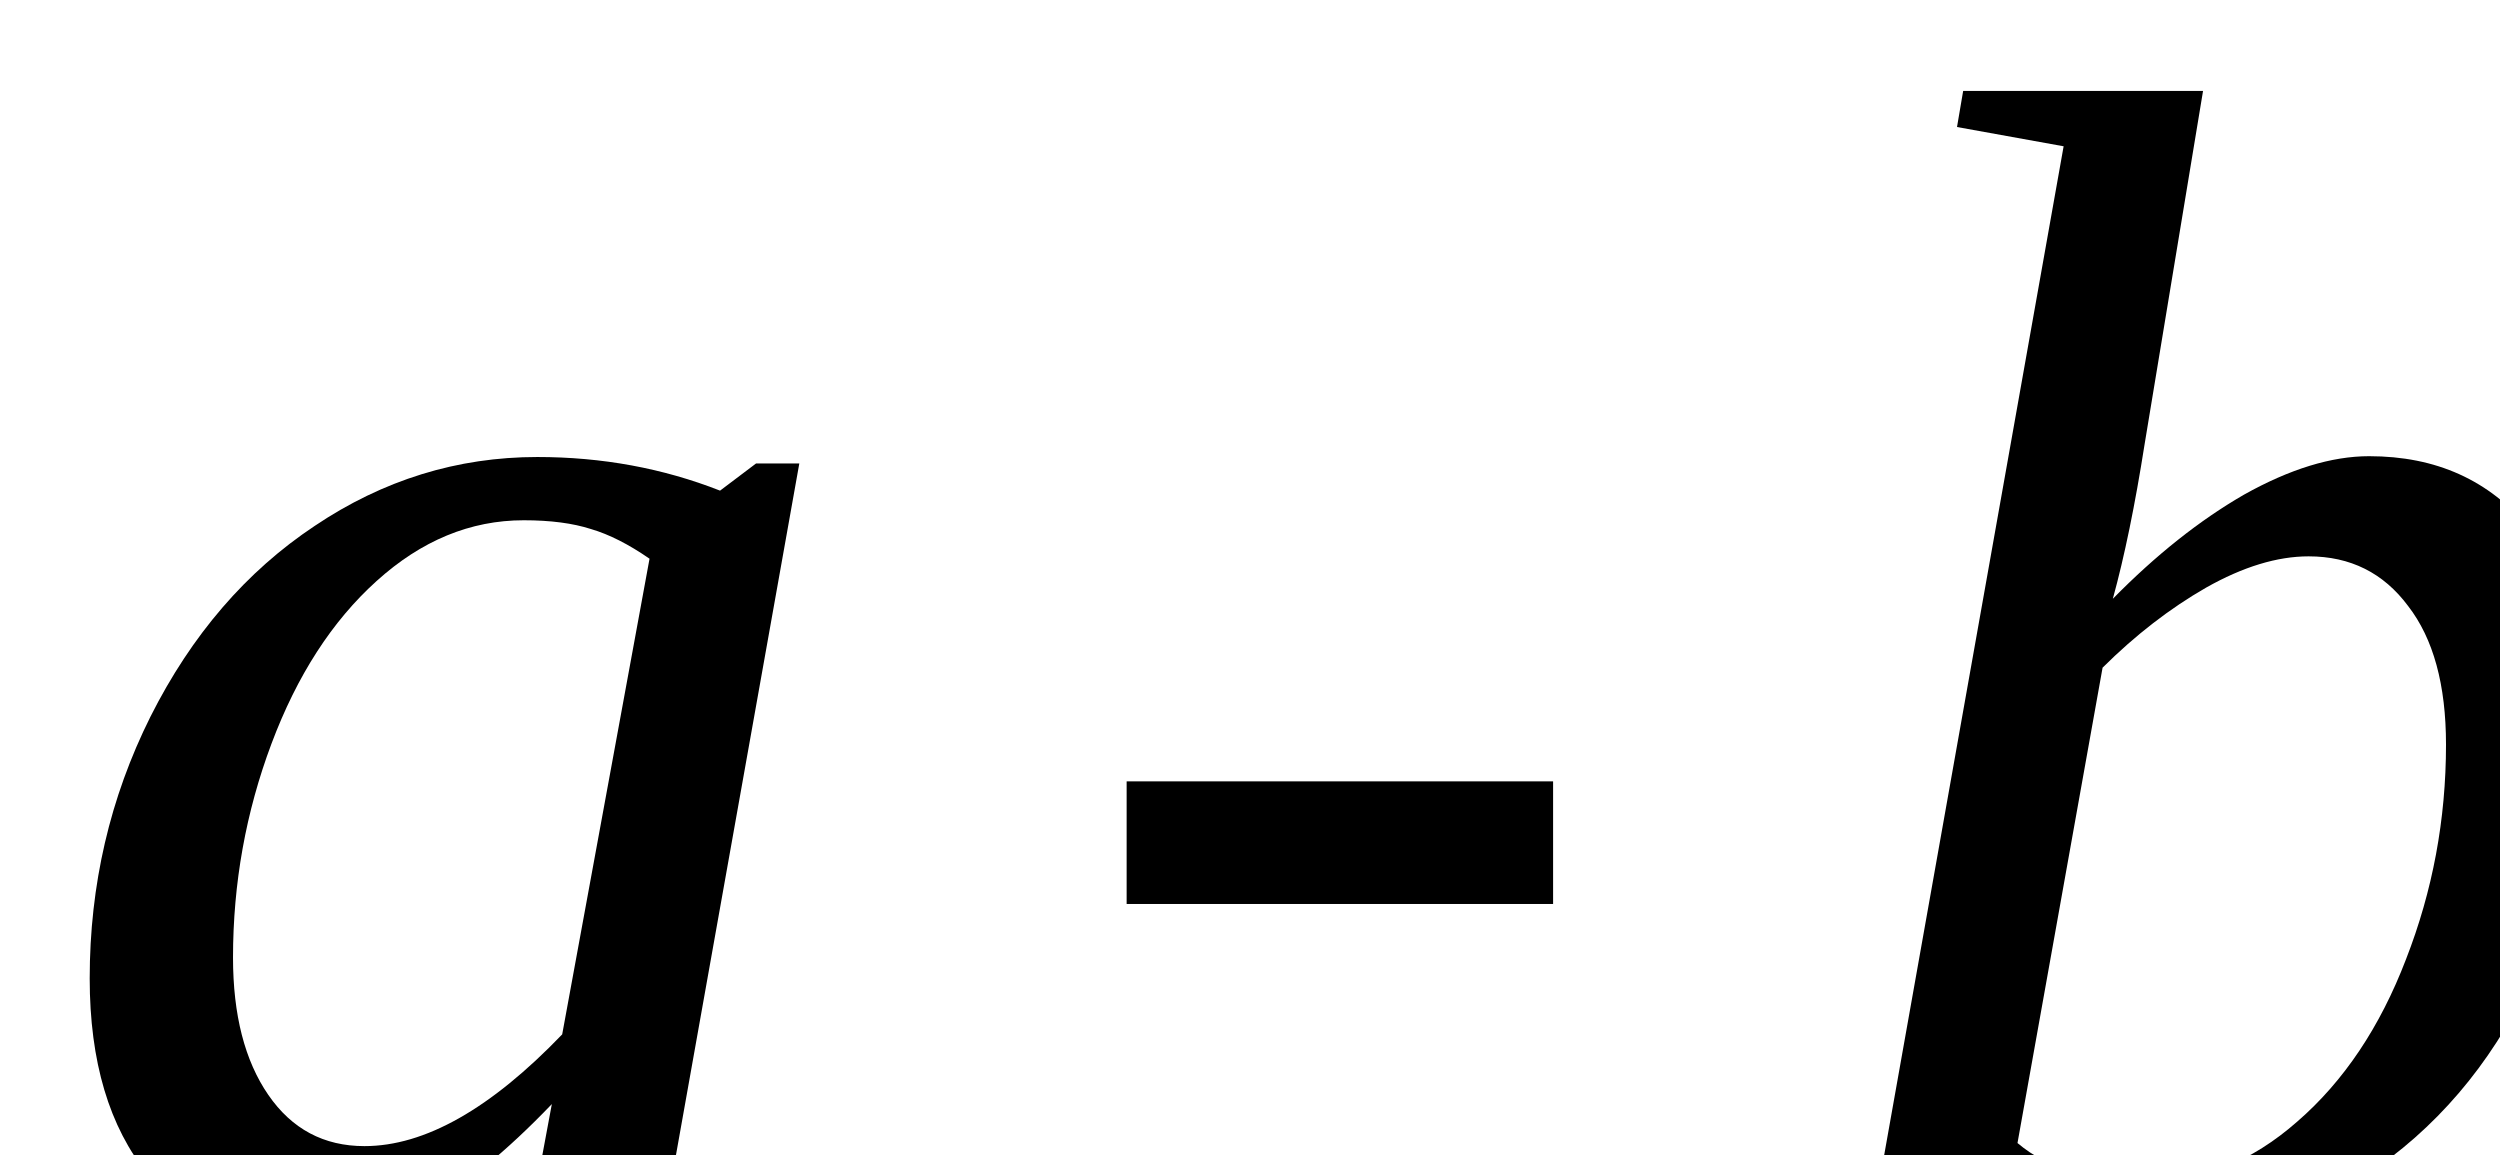
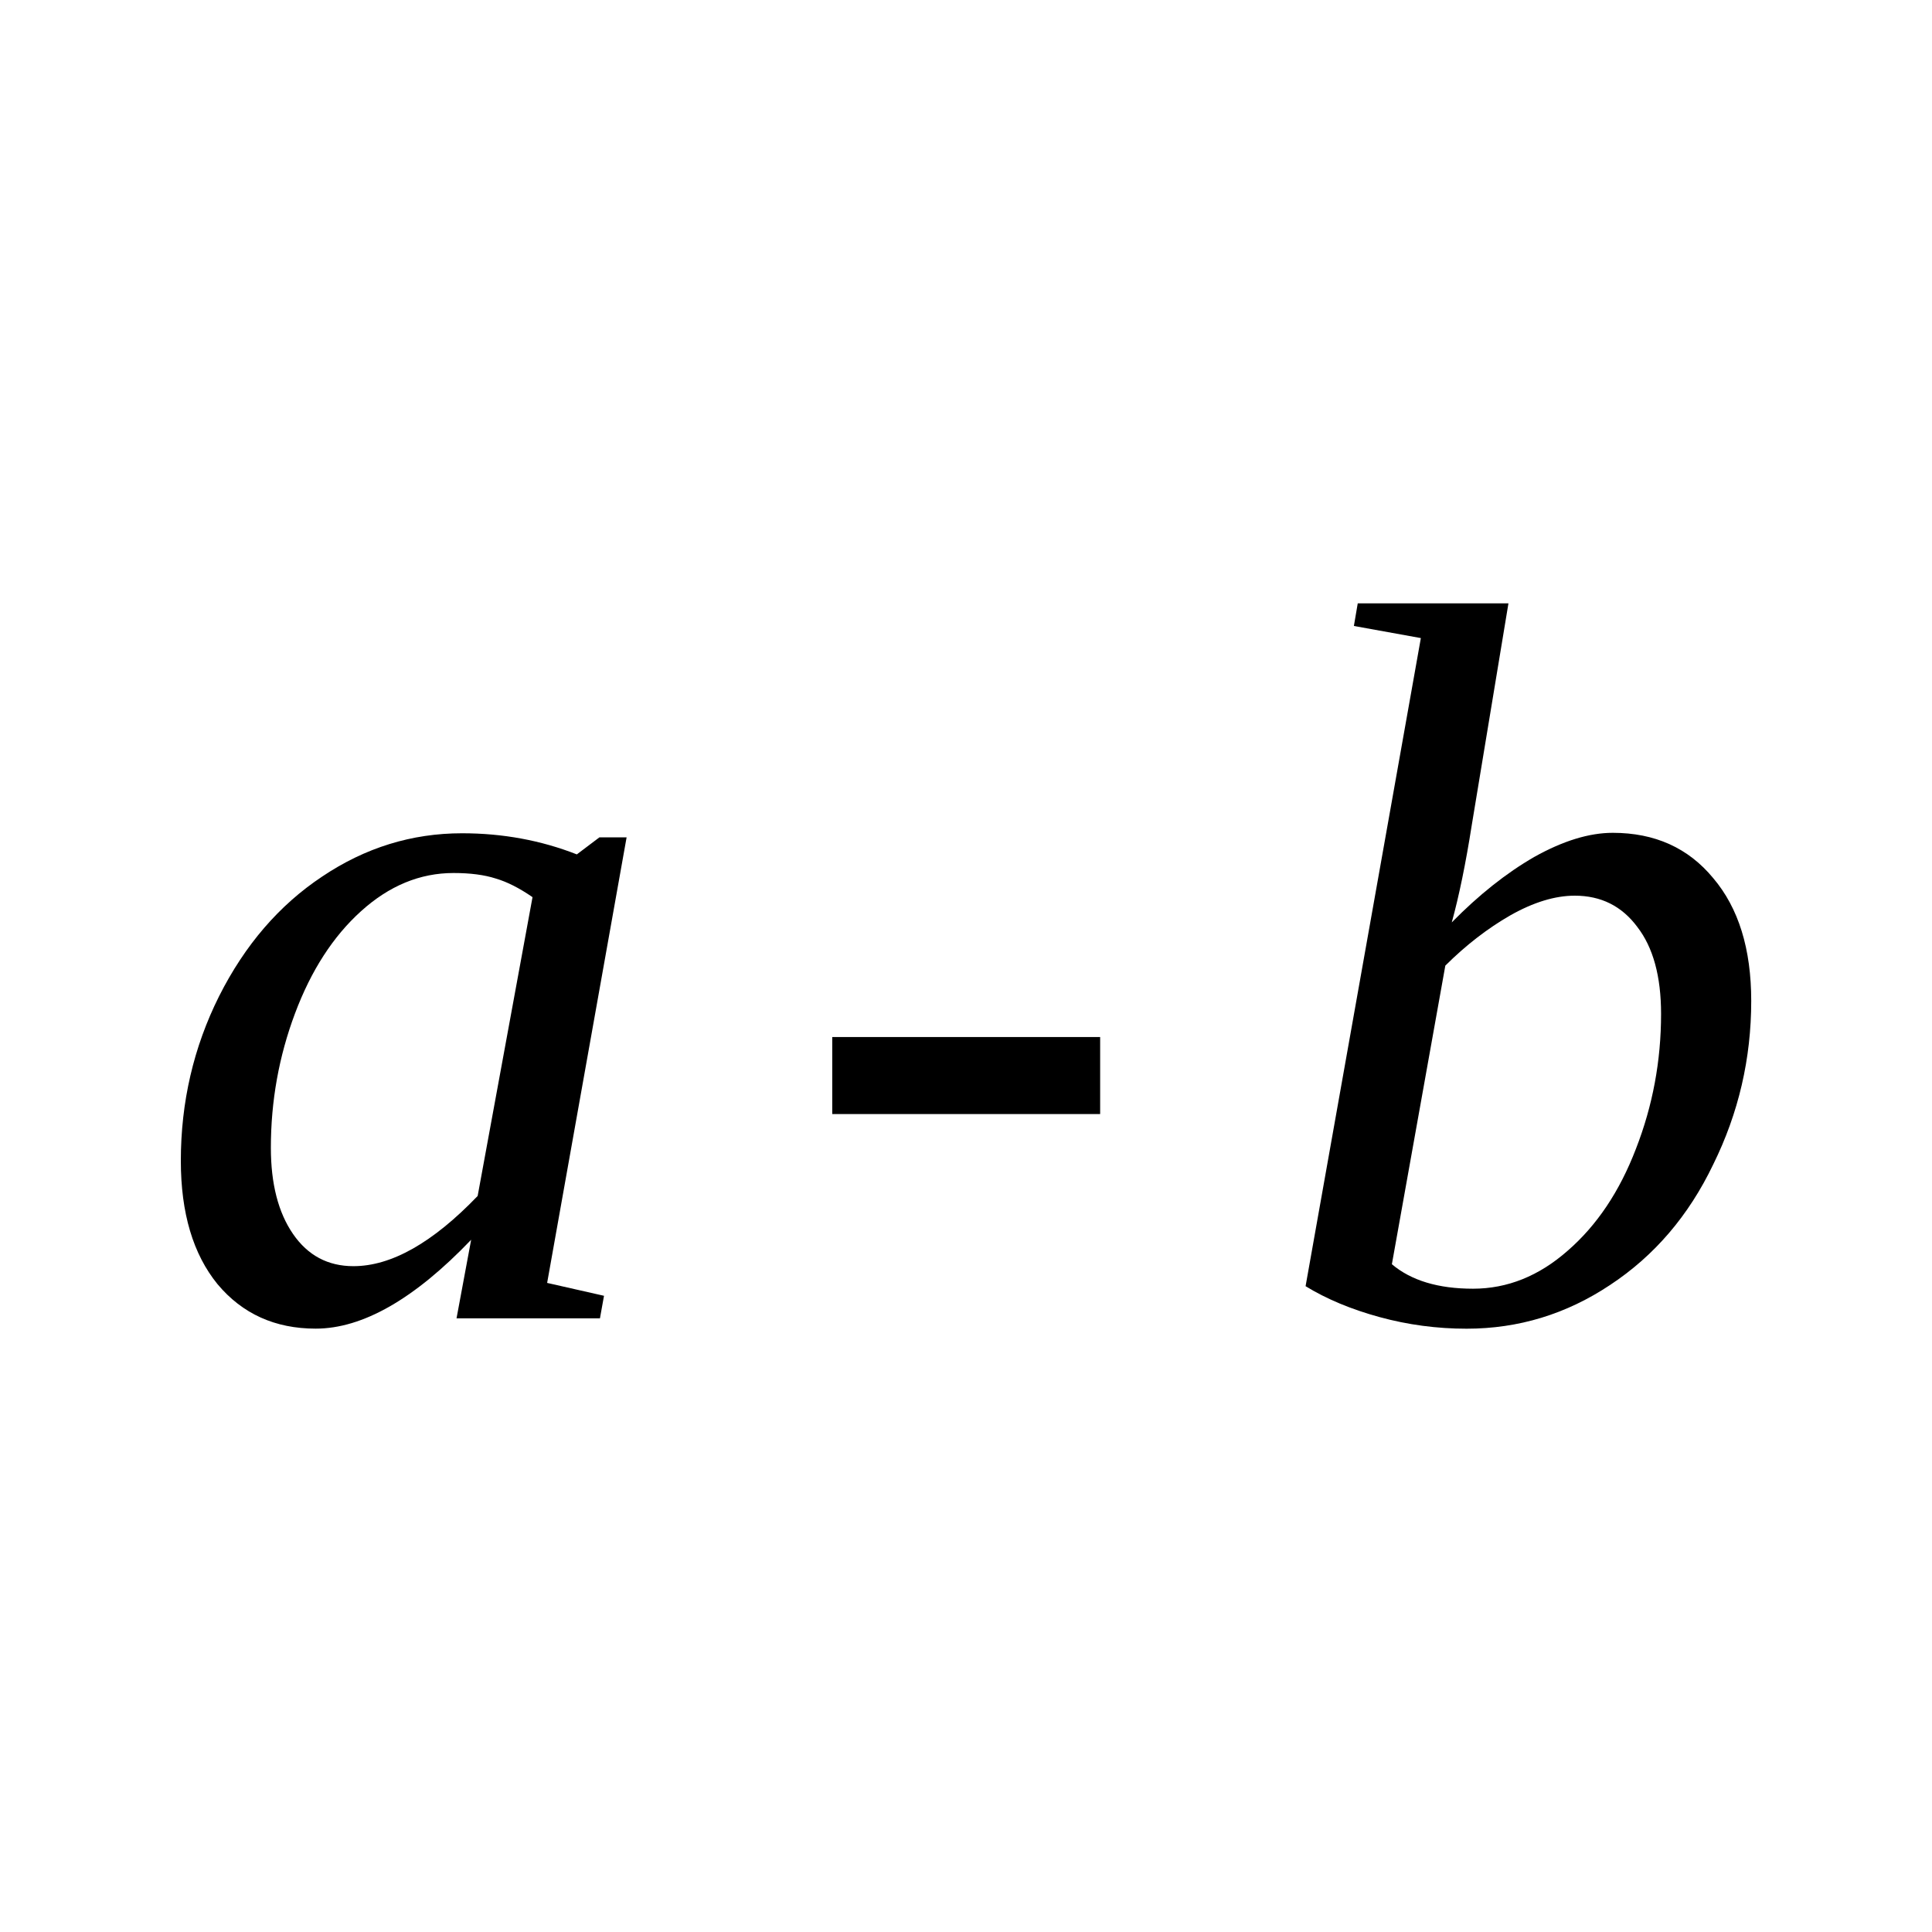
- <svg xmlns="http://www.w3.org/2000/svg" version="1.1">
-   <path d="M 6.563,11.44 7.446,11.64 7.383,11.99 H 5.156 L 5.383,10.77 Q 4.062,12.15 2.969,12.15 2.023,12.15 1.445,11.46 0.875,10.76 0.875,9.544 0.875,8.177 1.468,6.99 2.07,5.794 3.07,5.13 4.07,4.458 5.242,4.458 6.188,4.458 7.024,4.786 L 7.375,4.521 H 7.797 Z M 6.336,5.45 Q 6.031,5.239 5.766,5.161 5.5,5.075 5.109,5.075 4.328,5.075 3.672,5.669 3.023,6.255 2.648,7.255 2.273,8.255 2.273,9.341 2.273,10.18 2.617,10.68 2.961,11.18 3.555,11.18 4.437,11.18 5.484,10.09 Z" />
-   <path d="M 10.99,8.818 V 7.622 H 15.15 V 8.818 Z" />
-   <path d="M 20.13,1.427 19.09,1.239 19.15,0.887 H 21.49 L 20.92,4.333 Q 20.78,5.224 20.61,5.841 21.24,5.2 21.89,4.825 22.56,4.45 23.11,4.45 24.09,4.45 24.67,5.154 25.26,5.849 25.26,7.06 25.26,8.404 24.67,9.599 24.1,10.79 23.07,11.47 22.05,12.15 20.84,12.15 20.15,12.15 19.49,11.97 18.83,11.79 18.34,11.49 Z M 19.68,11.15 Q 20.13,11.53 20.94,11.53 21.74,11.53 22.41,10.94 23.09,10.35 23.47,9.357 23.86,8.357 23.86,7.263 23.86,6.388 23.49,5.911 23.13,5.427 22.52,5.427 22.06,5.427 21.52,5.732 20.99,6.036 20.51,6.513 Z" />
+ <svg xmlns="http://www.w3.org/2000/svg" version="1.1" id="svg180" width="30" height="30">
+   <defs id="defs184" />
+   <path d="m 8.496,19.921 0.883,0.2 -0.063,0.35 h -2.227 l 0.227,-1.22 q -1.321,1.38 -2.414,1.38 -0.946,0 -1.524,-0.69 -0.57,-0.7 -0.57,-1.916 0,-1.367 0.593,-2.554 0.602,-1.196 1.602,-1.86 1,-0.672 2.172,-0.672 0.946,0 1.782,0.328 l 0.351,-0.265 h 0.422 z m -0.227,-5.99 q -0.305,-0.211 -0.57,-0.289 -0.266,-0.086 -0.657,-0.086 -0.781,0 -1.437,0.594 -0.649,0.586 -1.024,1.586 -0.375,1 -0.375,2.086 0,0.839 0.344,1.339 0.344,0.5 0.938,0.5 0.882,0 1.929,-1.09 z" id="path174" />
+   <path d="m 12.923,17.299 v -1.196 h 4.16 v 1.196 z" id="path176" />
+   <path d="m 22.063,9.908 -1.04,-0.188 0.06,-0.351 h 2.34 l -0.57,3.446 q -0.14,0.891 -0.31,1.508 0.63,-0.641 1.28,-1.016 0.67,-0.375 1.22,-0.375 0.98,0 1.56,0.704 0.59,0.695 0.59,1.906 0,1.344 -0.59,2.539 -0.57,1.191 -1.6,1.871 -1.02,0.68 -2.23,0.68 -0.69,0 -1.35,-0.18 -0.66,-0.18 -1.15,-0.48 z m -0.45,9.723 q 0.45,0.38 1.26,0.38 0.8,0 1.47,-0.59 0.68,-0.59 1.06,-1.583 0.39,-1 0.39,-2.094 0,-0.875 -0.37,-1.352 -0.36,-0.484 -0.97,-0.484 -0.46,0 -1,0.305 -0.53,0.304 -1.01,0.781 z" id="path178" />
</svg>
